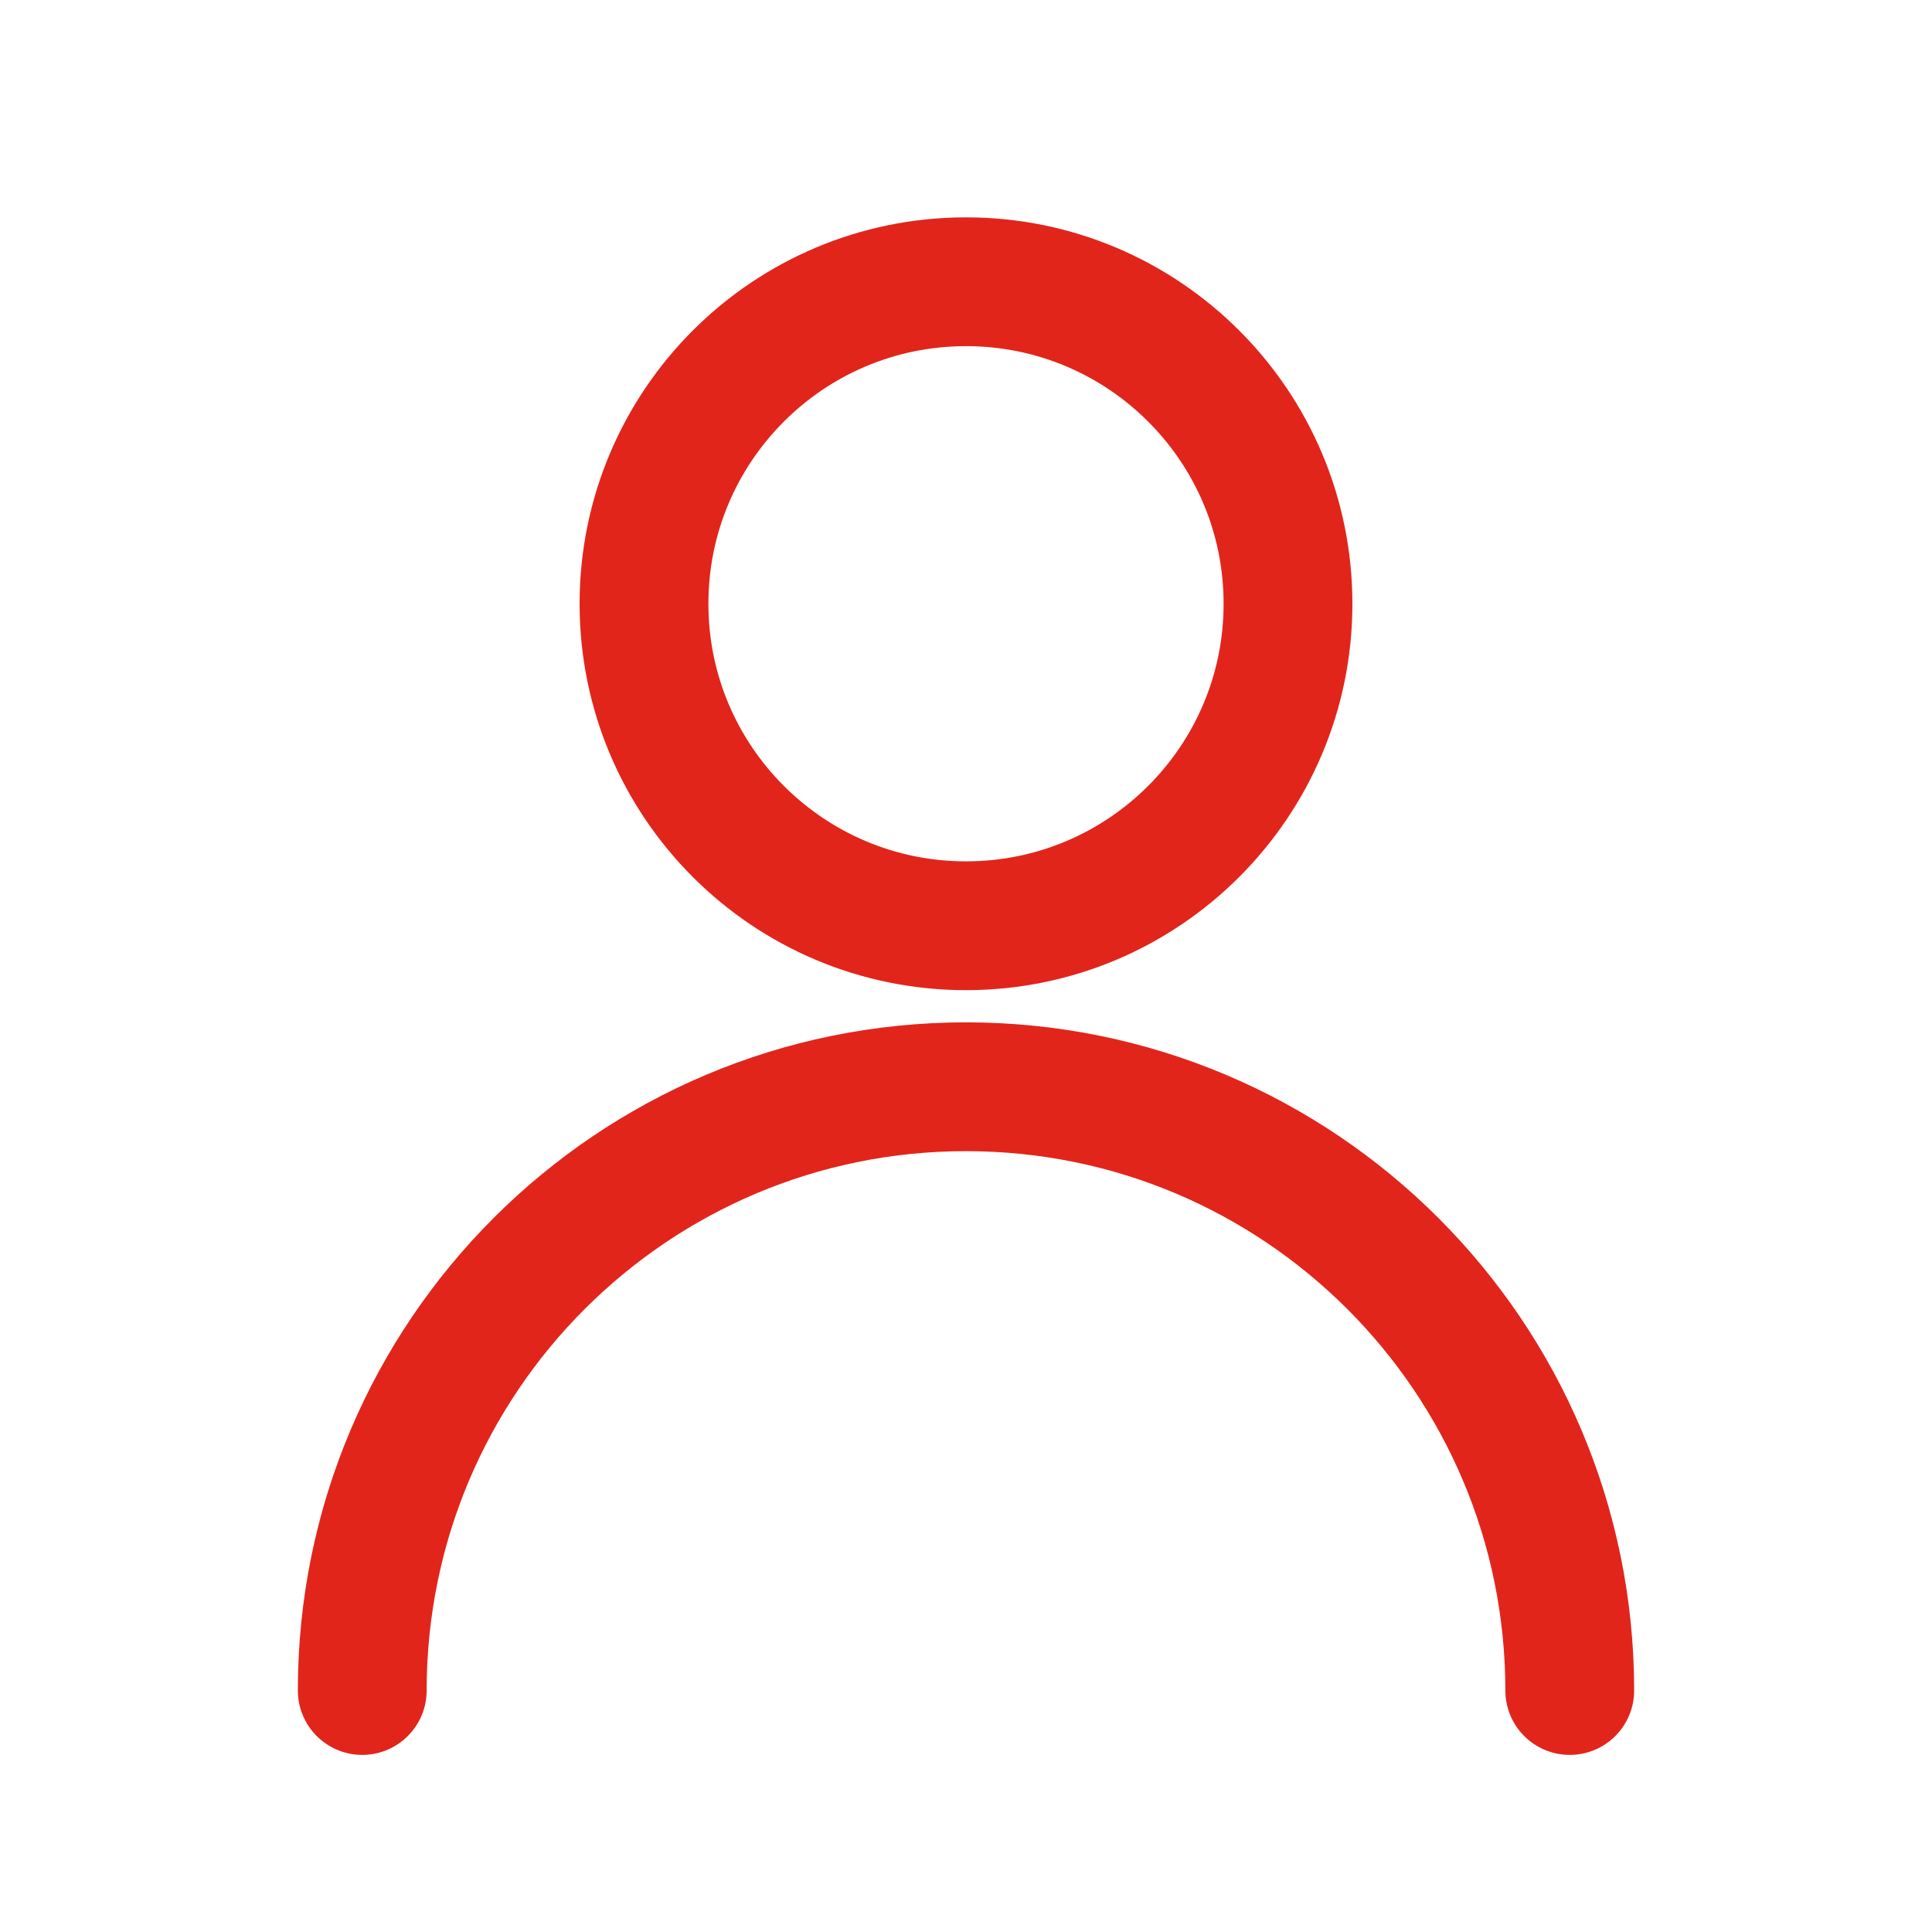
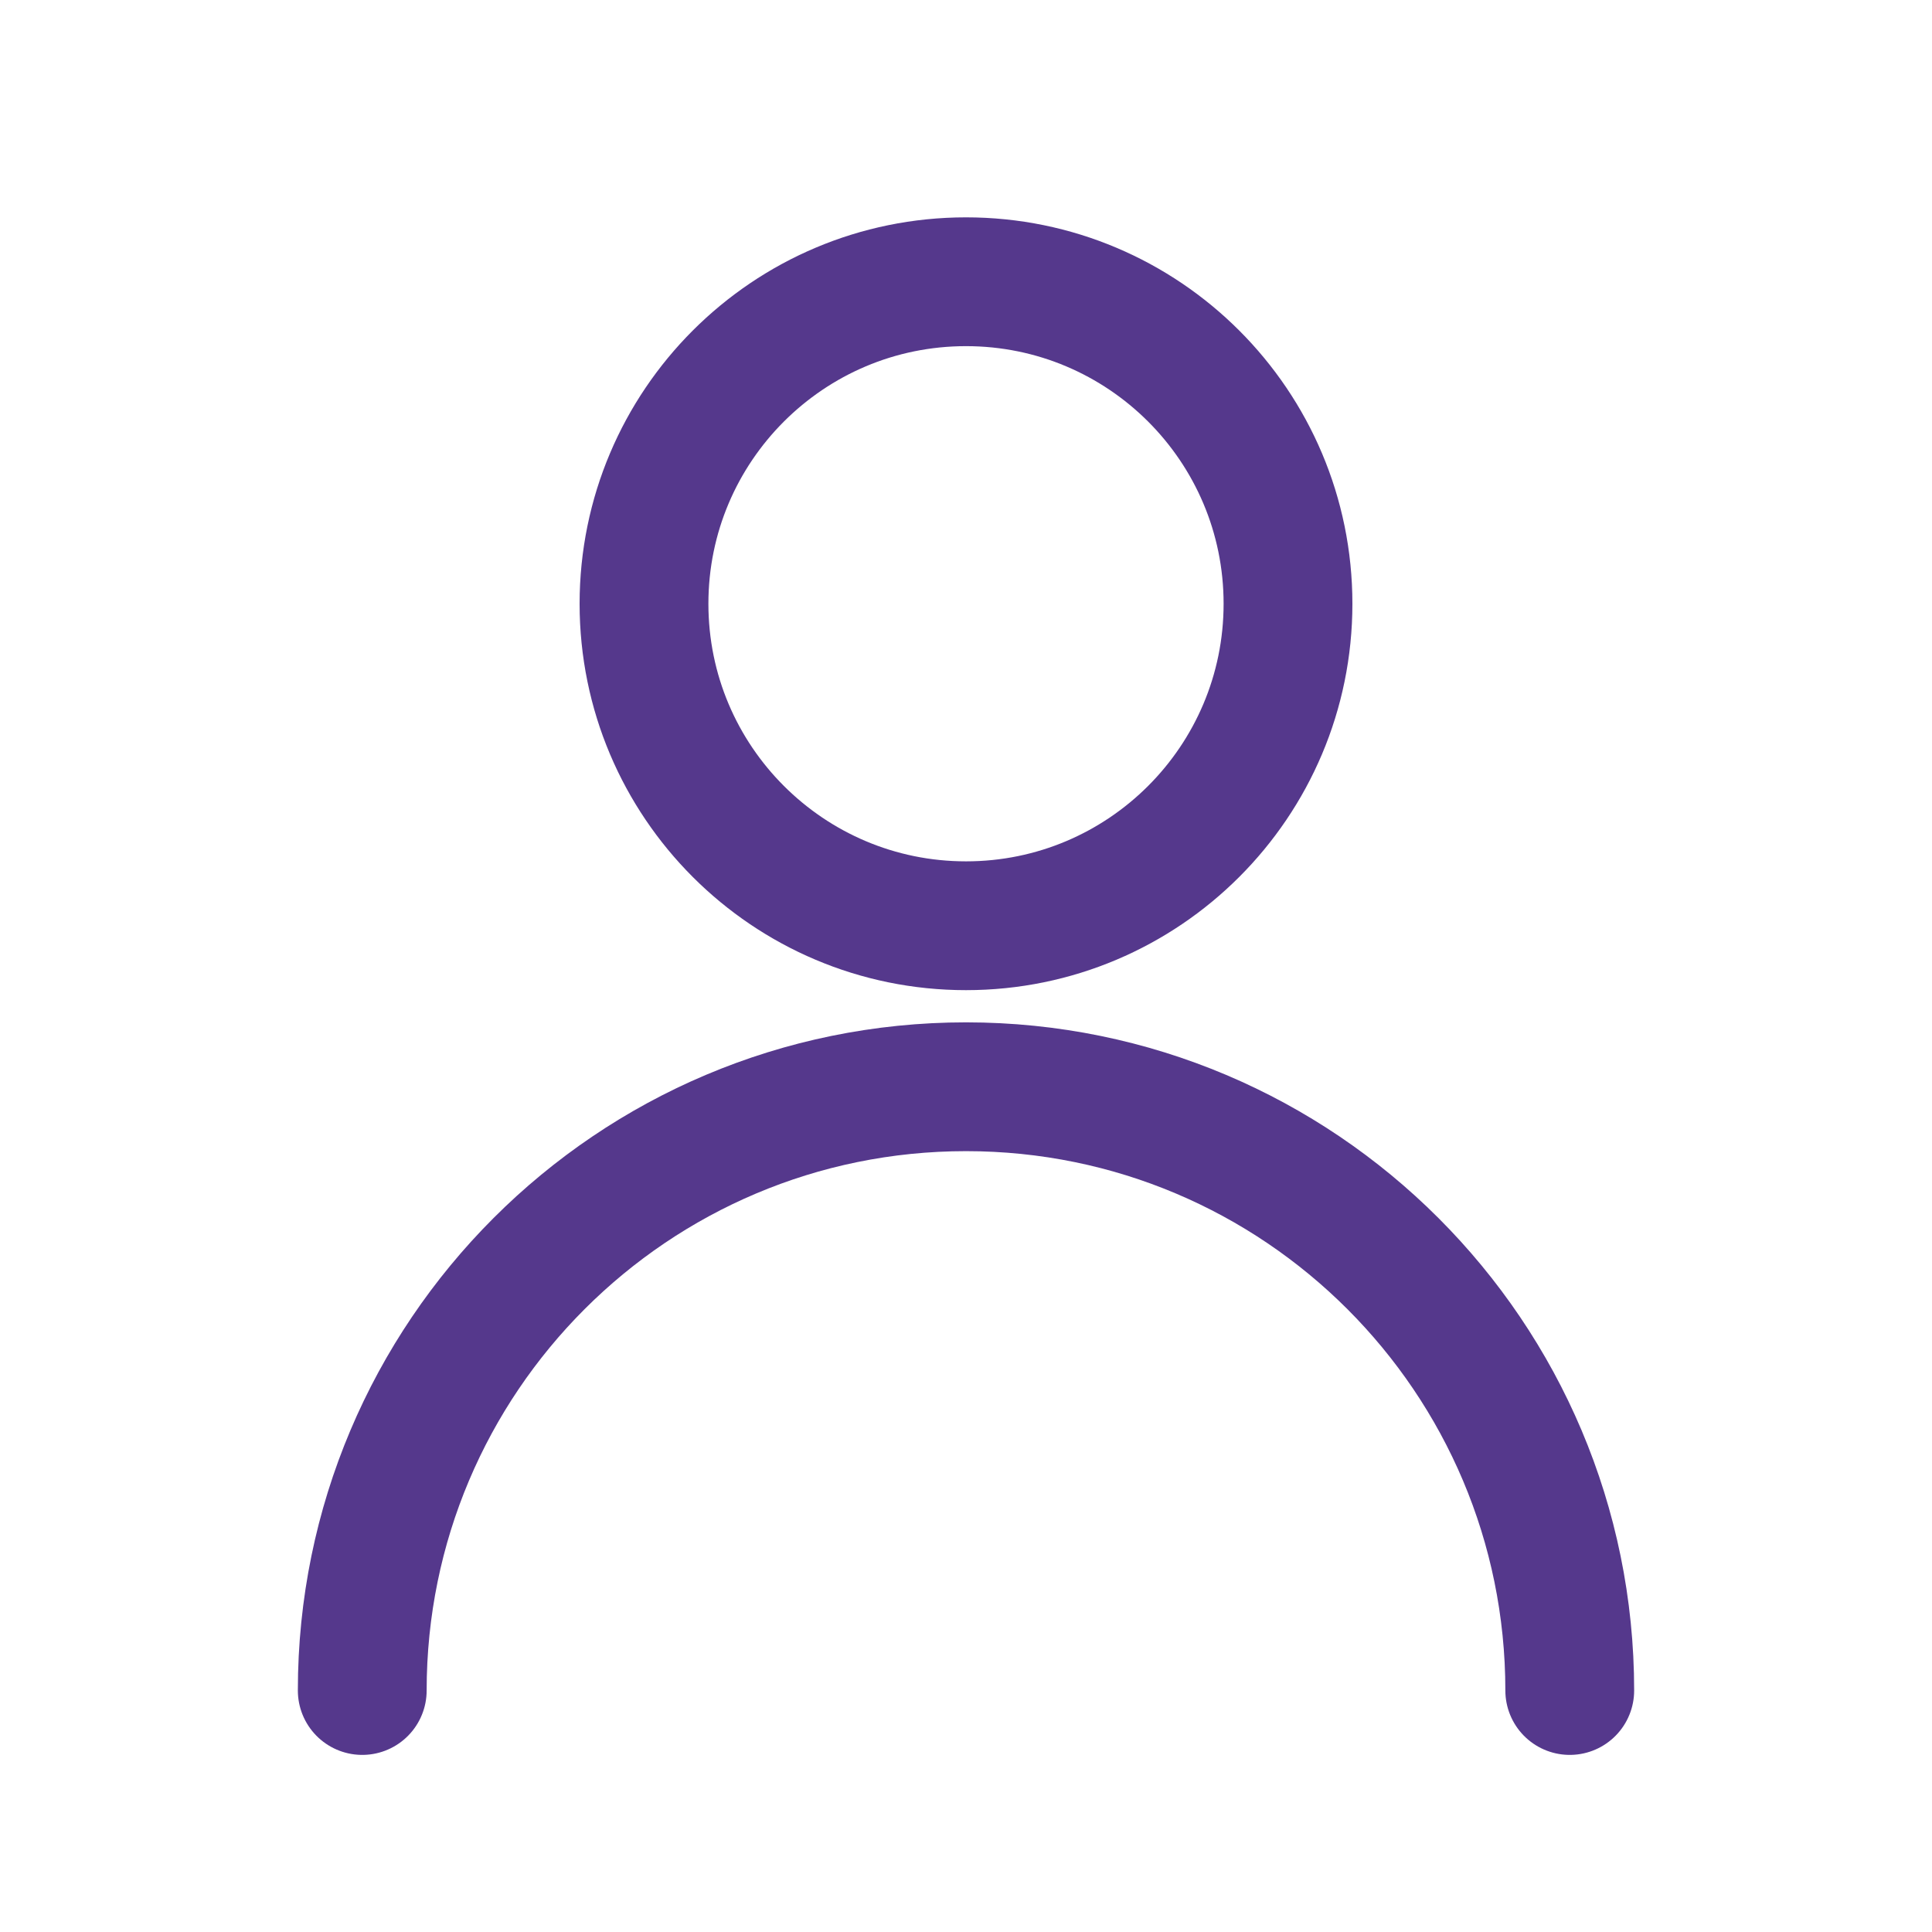
- <svg xmlns="http://www.w3.org/2000/svg" viewBox="0 0 24 24" fill="none" stroke="#e1251b" stroke-width="1.6" stroke-linecap="round" stroke-linejoin="round">
+ <svg xmlns="http://www.w3.org/2000/svg" viewBox="0 0 24 24" fill="none" stroke="#55388c" stroke-width="1.6" stroke-linecap="round" stroke-linejoin="round">
  <circle cx="12" cy="7.5" r="4" />
  <path d="M4.5 21a7.5 7.5 0 0 1 15 0" />
</svg>
